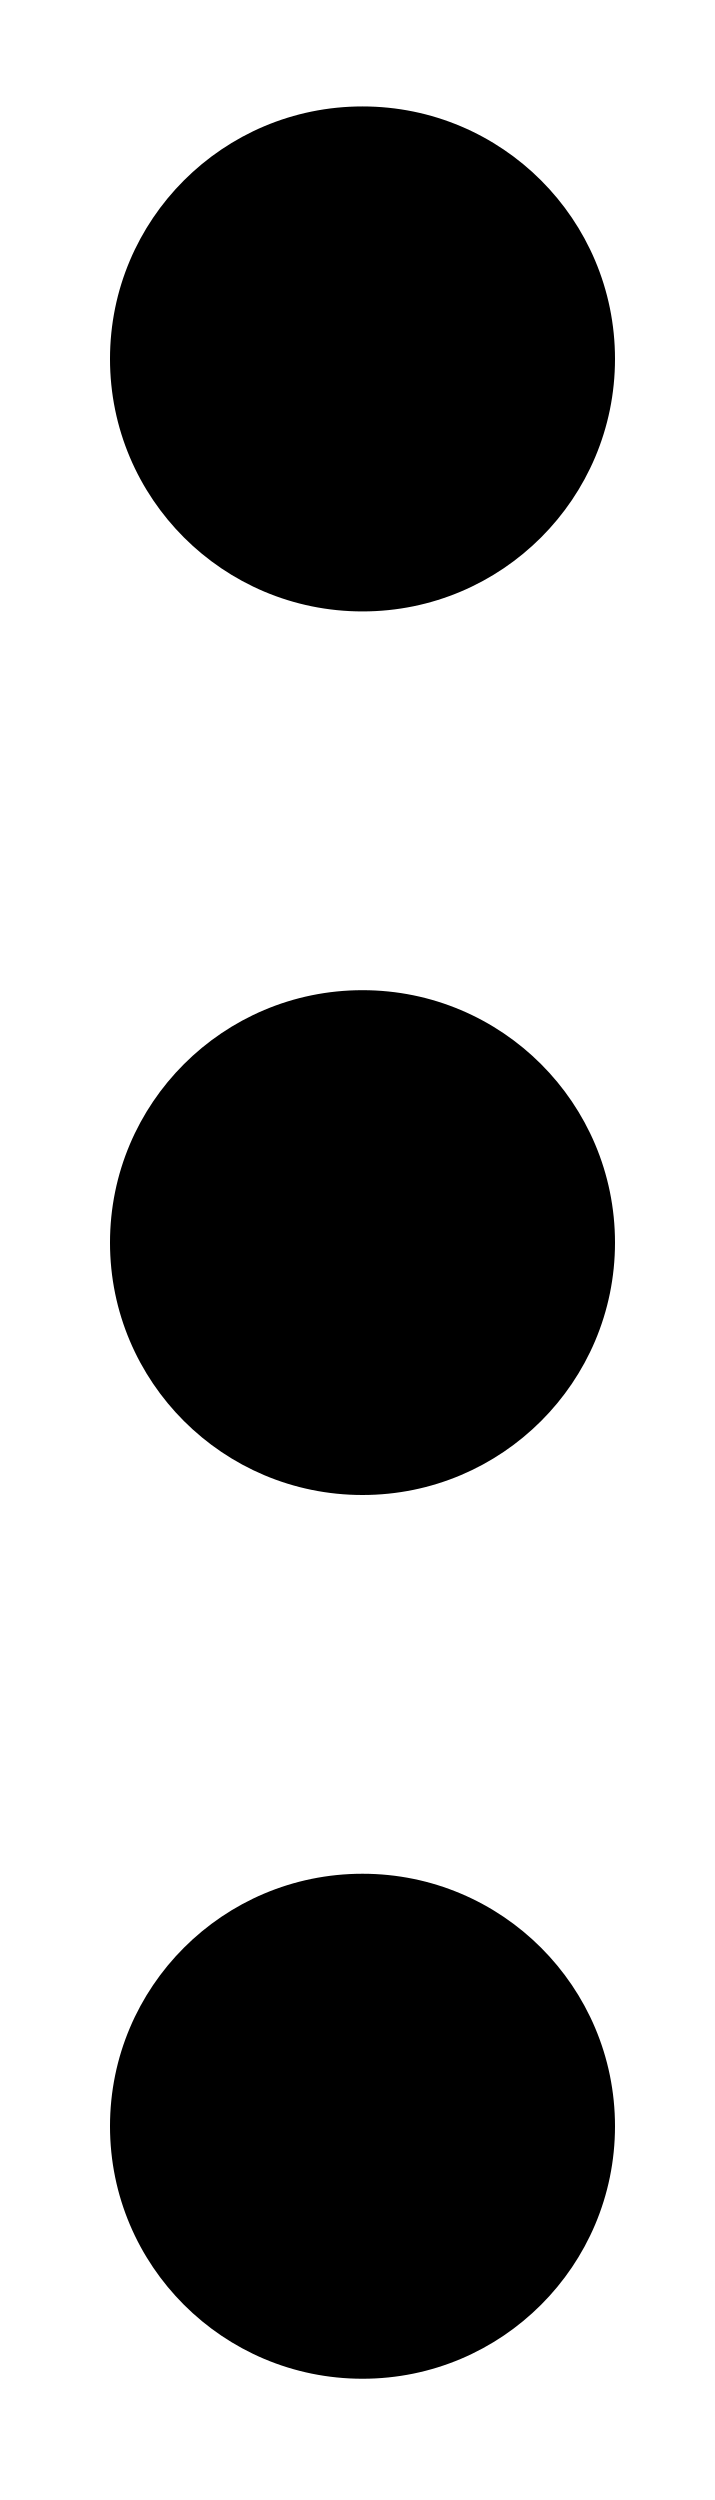
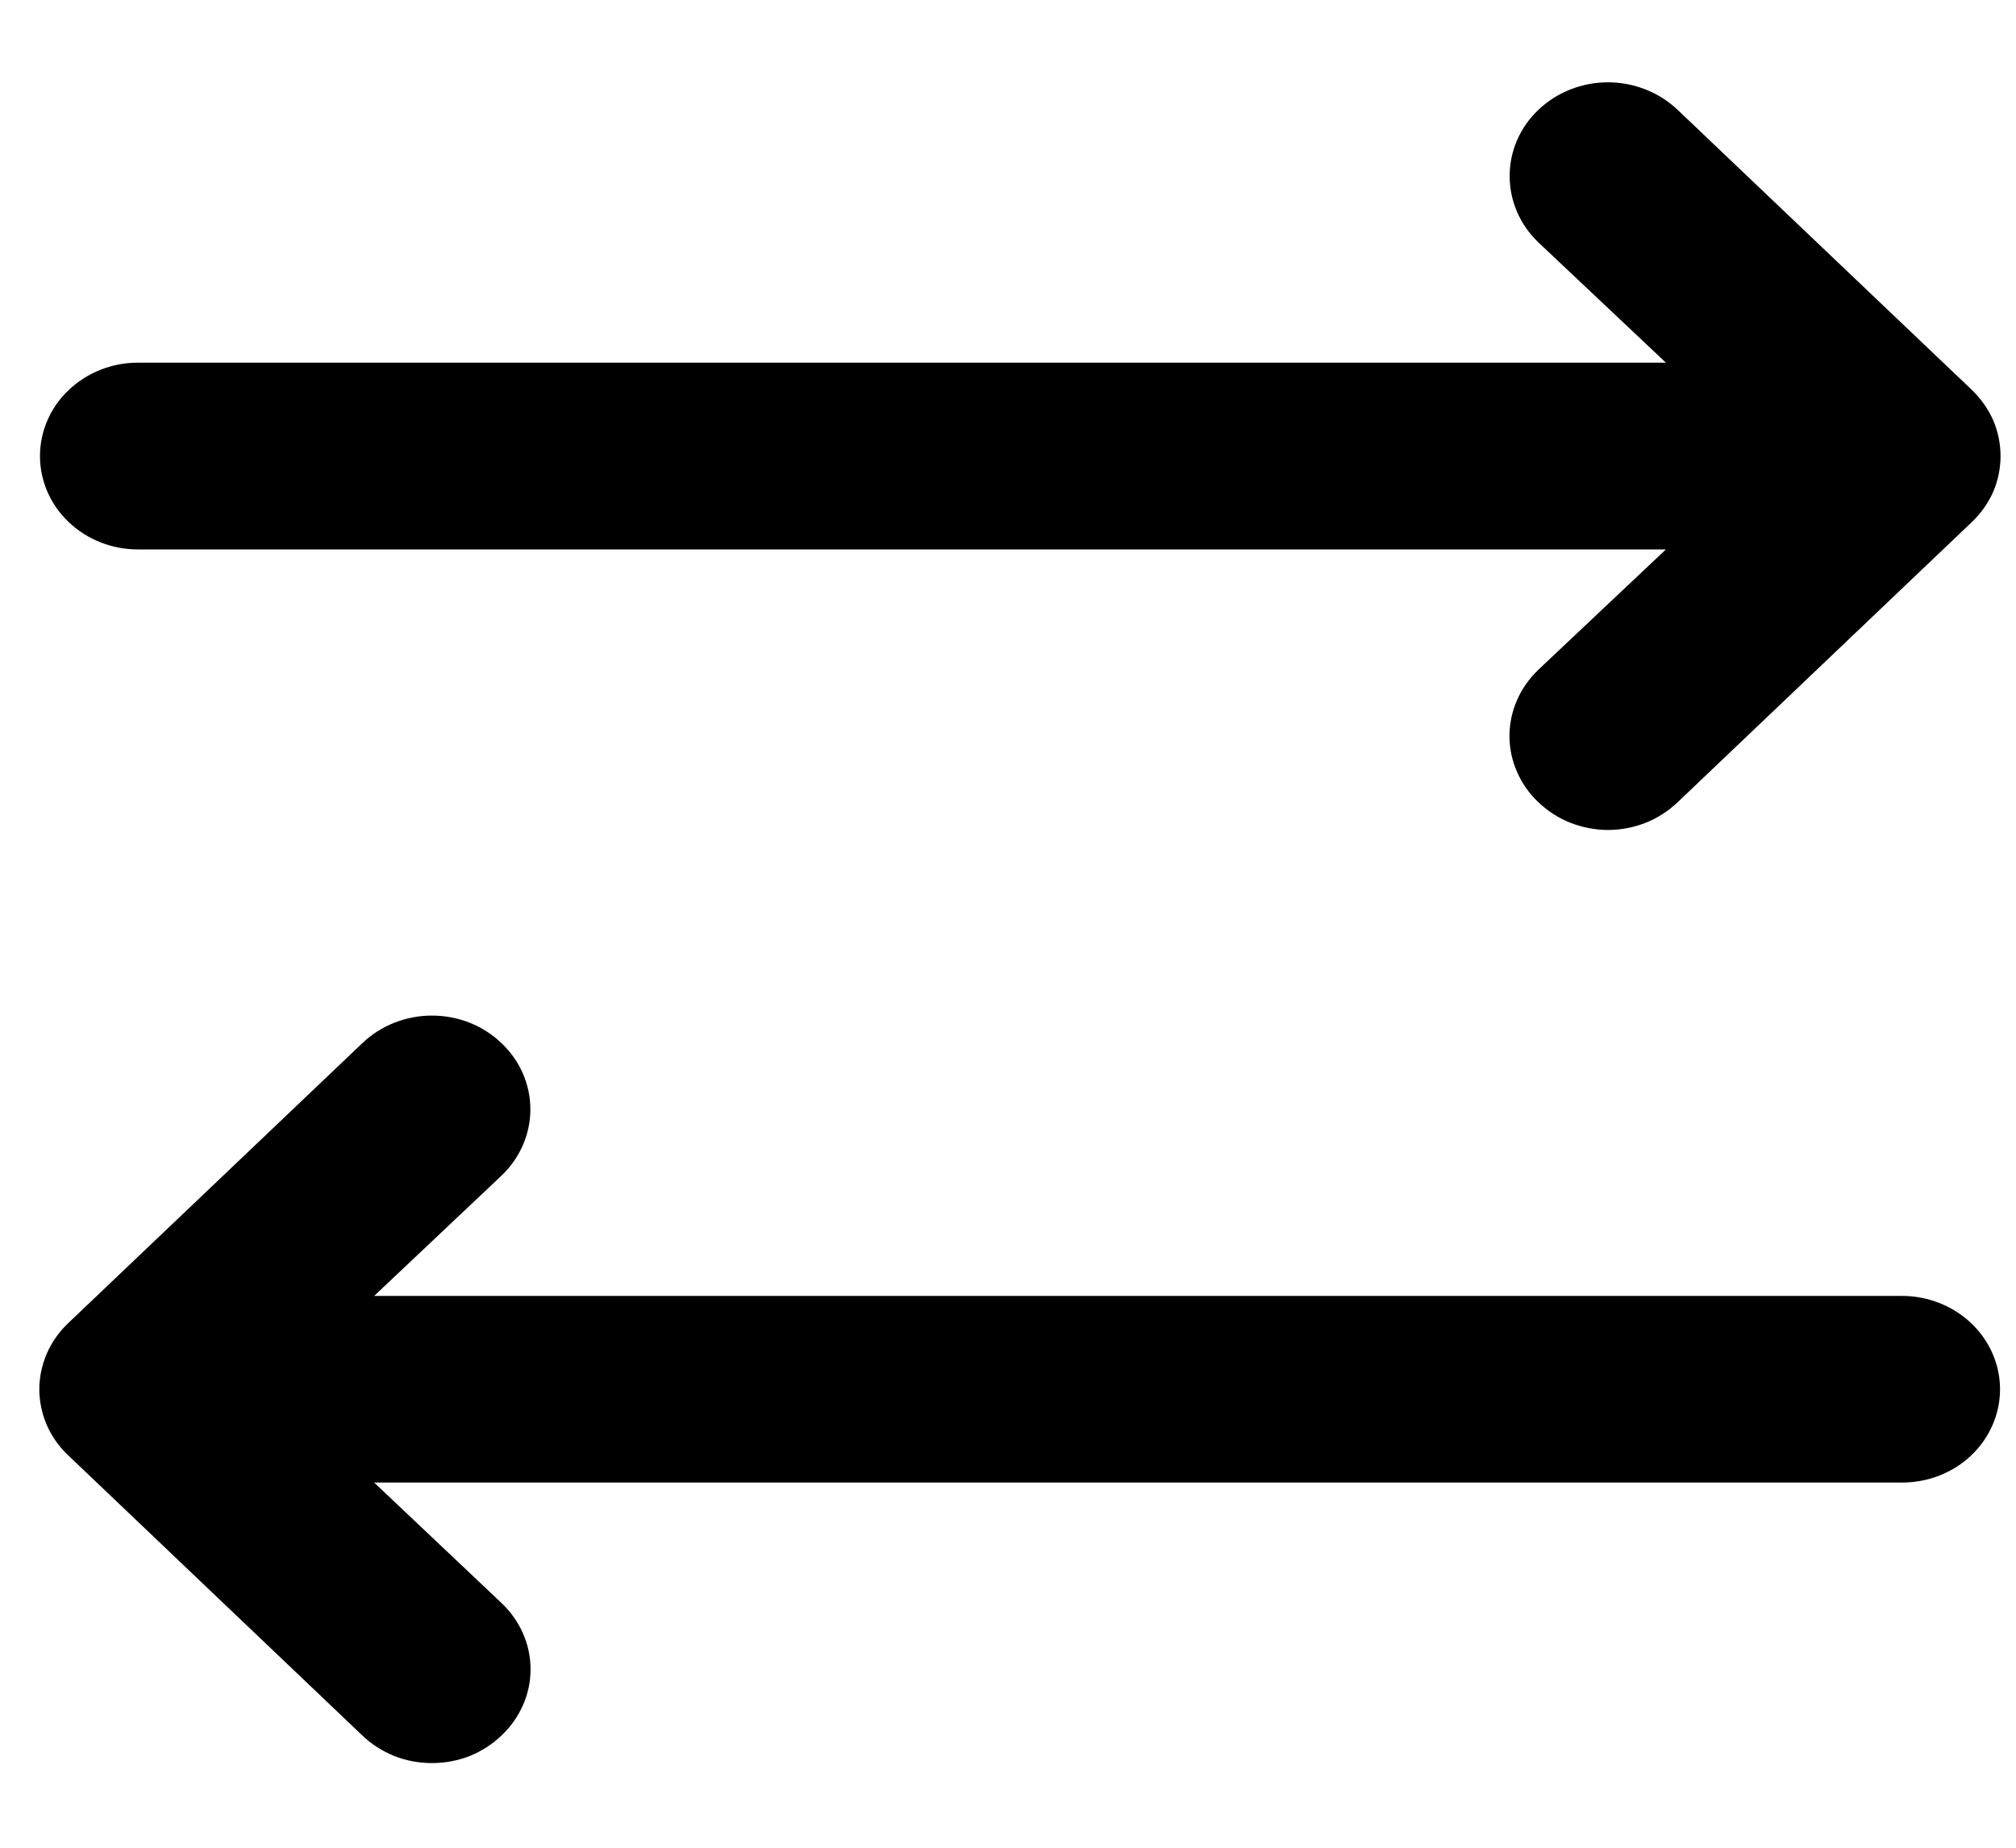
- <svg xmlns="http://www.w3.org/2000/svg" width="4" height="14" viewBox="0 0 4 14" fill="none">
-   <path d="M2.03 3.424C2.811 3.424 3.444 2.791 3.444 2.01C3.444 1.229 2.811 0.596 2.03 0.596C1.249 0.596 0.616 1.229 0.616 2.01C0.616 2.791 1.249 3.424 2.03 3.424Z" fill="black" />
-   <path d="M2.03 8.372C2.811 8.372 3.444 7.739 3.444 6.959C3.444 6.178 2.811 5.545 2.03 5.545C1.249 5.545 0.616 6.178 0.616 6.959C0.616 7.739 1.249 8.372 2.03 8.372Z" fill="black" />
-   <path d="M2.03 13.321C2.811 13.321 3.444 12.688 3.444 11.907C3.444 11.126 2.811 10.493 2.03 10.493C1.249 10.493 0.616 11.126 0.616 11.907C0.616 12.688 1.249 13.321 2.03 13.321Z" fill="black" />
+ <svg xmlns="http://www.w3.org/2000/svg" width="12" height="11" viewBox="0 0 12 11" fill="none">
+   <path d="M9.986 0.654C9.931 0.602 9.867 0.561 9.796 0.533C9.725 0.505 9.648 0.49 9.572 0.49C9.416 0.49 9.267 0.549 9.157 0.654C9.047 0.758 8.986 0.9 8.986 1.048C8.986 1.196 9.047 1.338 9.157 1.443L9.916 2.159H0.821C0.666 2.159 0.518 2.218 0.409 2.322C0.299 2.426 0.238 2.568 0.238 2.715C0.238 2.862 0.299 3.004 0.409 3.108C0.518 3.212 0.666 3.271 0.821 3.271H9.916L9.157 3.987C9.103 4.039 9.059 4.1 9.03 4.168C9 4.236 8.985 4.308 8.985 4.382C8.985 4.455 9 4.528 9.03 4.595C9.059 4.663 9.103 4.725 9.157 4.776C9.212 4.828 9.276 4.87 9.347 4.898C9.418 4.926 9.495 4.941 9.572 4.941C9.649 4.941 9.725 4.926 9.796 4.898C9.867 4.87 9.931 4.828 9.986 4.776L11.736 3.109C11.79 3.058 11.834 2.996 11.864 2.929C11.893 2.861 11.908 2.788 11.908 2.715C11.908 2.642 11.893 2.569 11.864 2.501C11.834 2.434 11.79 2.372 11.736 2.32L9.986 0.654Z" fill="black" />
+   <path d="M11.322 7.715H2.227L2.985 6.999C3.095 6.894 3.157 6.752 3.157 6.604C3.157 6.456 3.095 6.314 2.985 6.21C2.876 6.105 2.727 6.046 2.571 6.046C2.416 6.046 2.267 6.105 2.157 6.21L0.407 7.876C0.352 7.928 0.309 7.989 0.279 8.057C0.25 8.125 0.234 8.197 0.234 8.271C0.234 8.344 0.25 8.417 0.279 8.485C0.309 8.552 0.352 8.614 0.407 8.665L2.157 10.332C2.211 10.384 2.276 10.425 2.347 10.454C2.418 10.482 2.494 10.496 2.571 10.496C2.648 10.496 2.724 10.482 2.796 10.454C2.867 10.425 2.931 10.384 2.985 10.332C3.04 10.28 3.083 10.219 3.113 10.151C3.143 10.084 3.158 10.011 3.158 9.938C3.158 9.864 3.143 9.792 3.113 9.724C3.083 9.656 3.04 9.595 2.985 9.543L2.227 8.826H11.322C11.476 8.826 11.625 8.768 11.734 8.664C11.843 8.56 11.905 8.418 11.905 8.271C11.905 8.123 11.843 7.982 11.734 7.878C11.625 7.774 11.476 7.715 11.322 7.715Z" fill="black" />
</svg>
